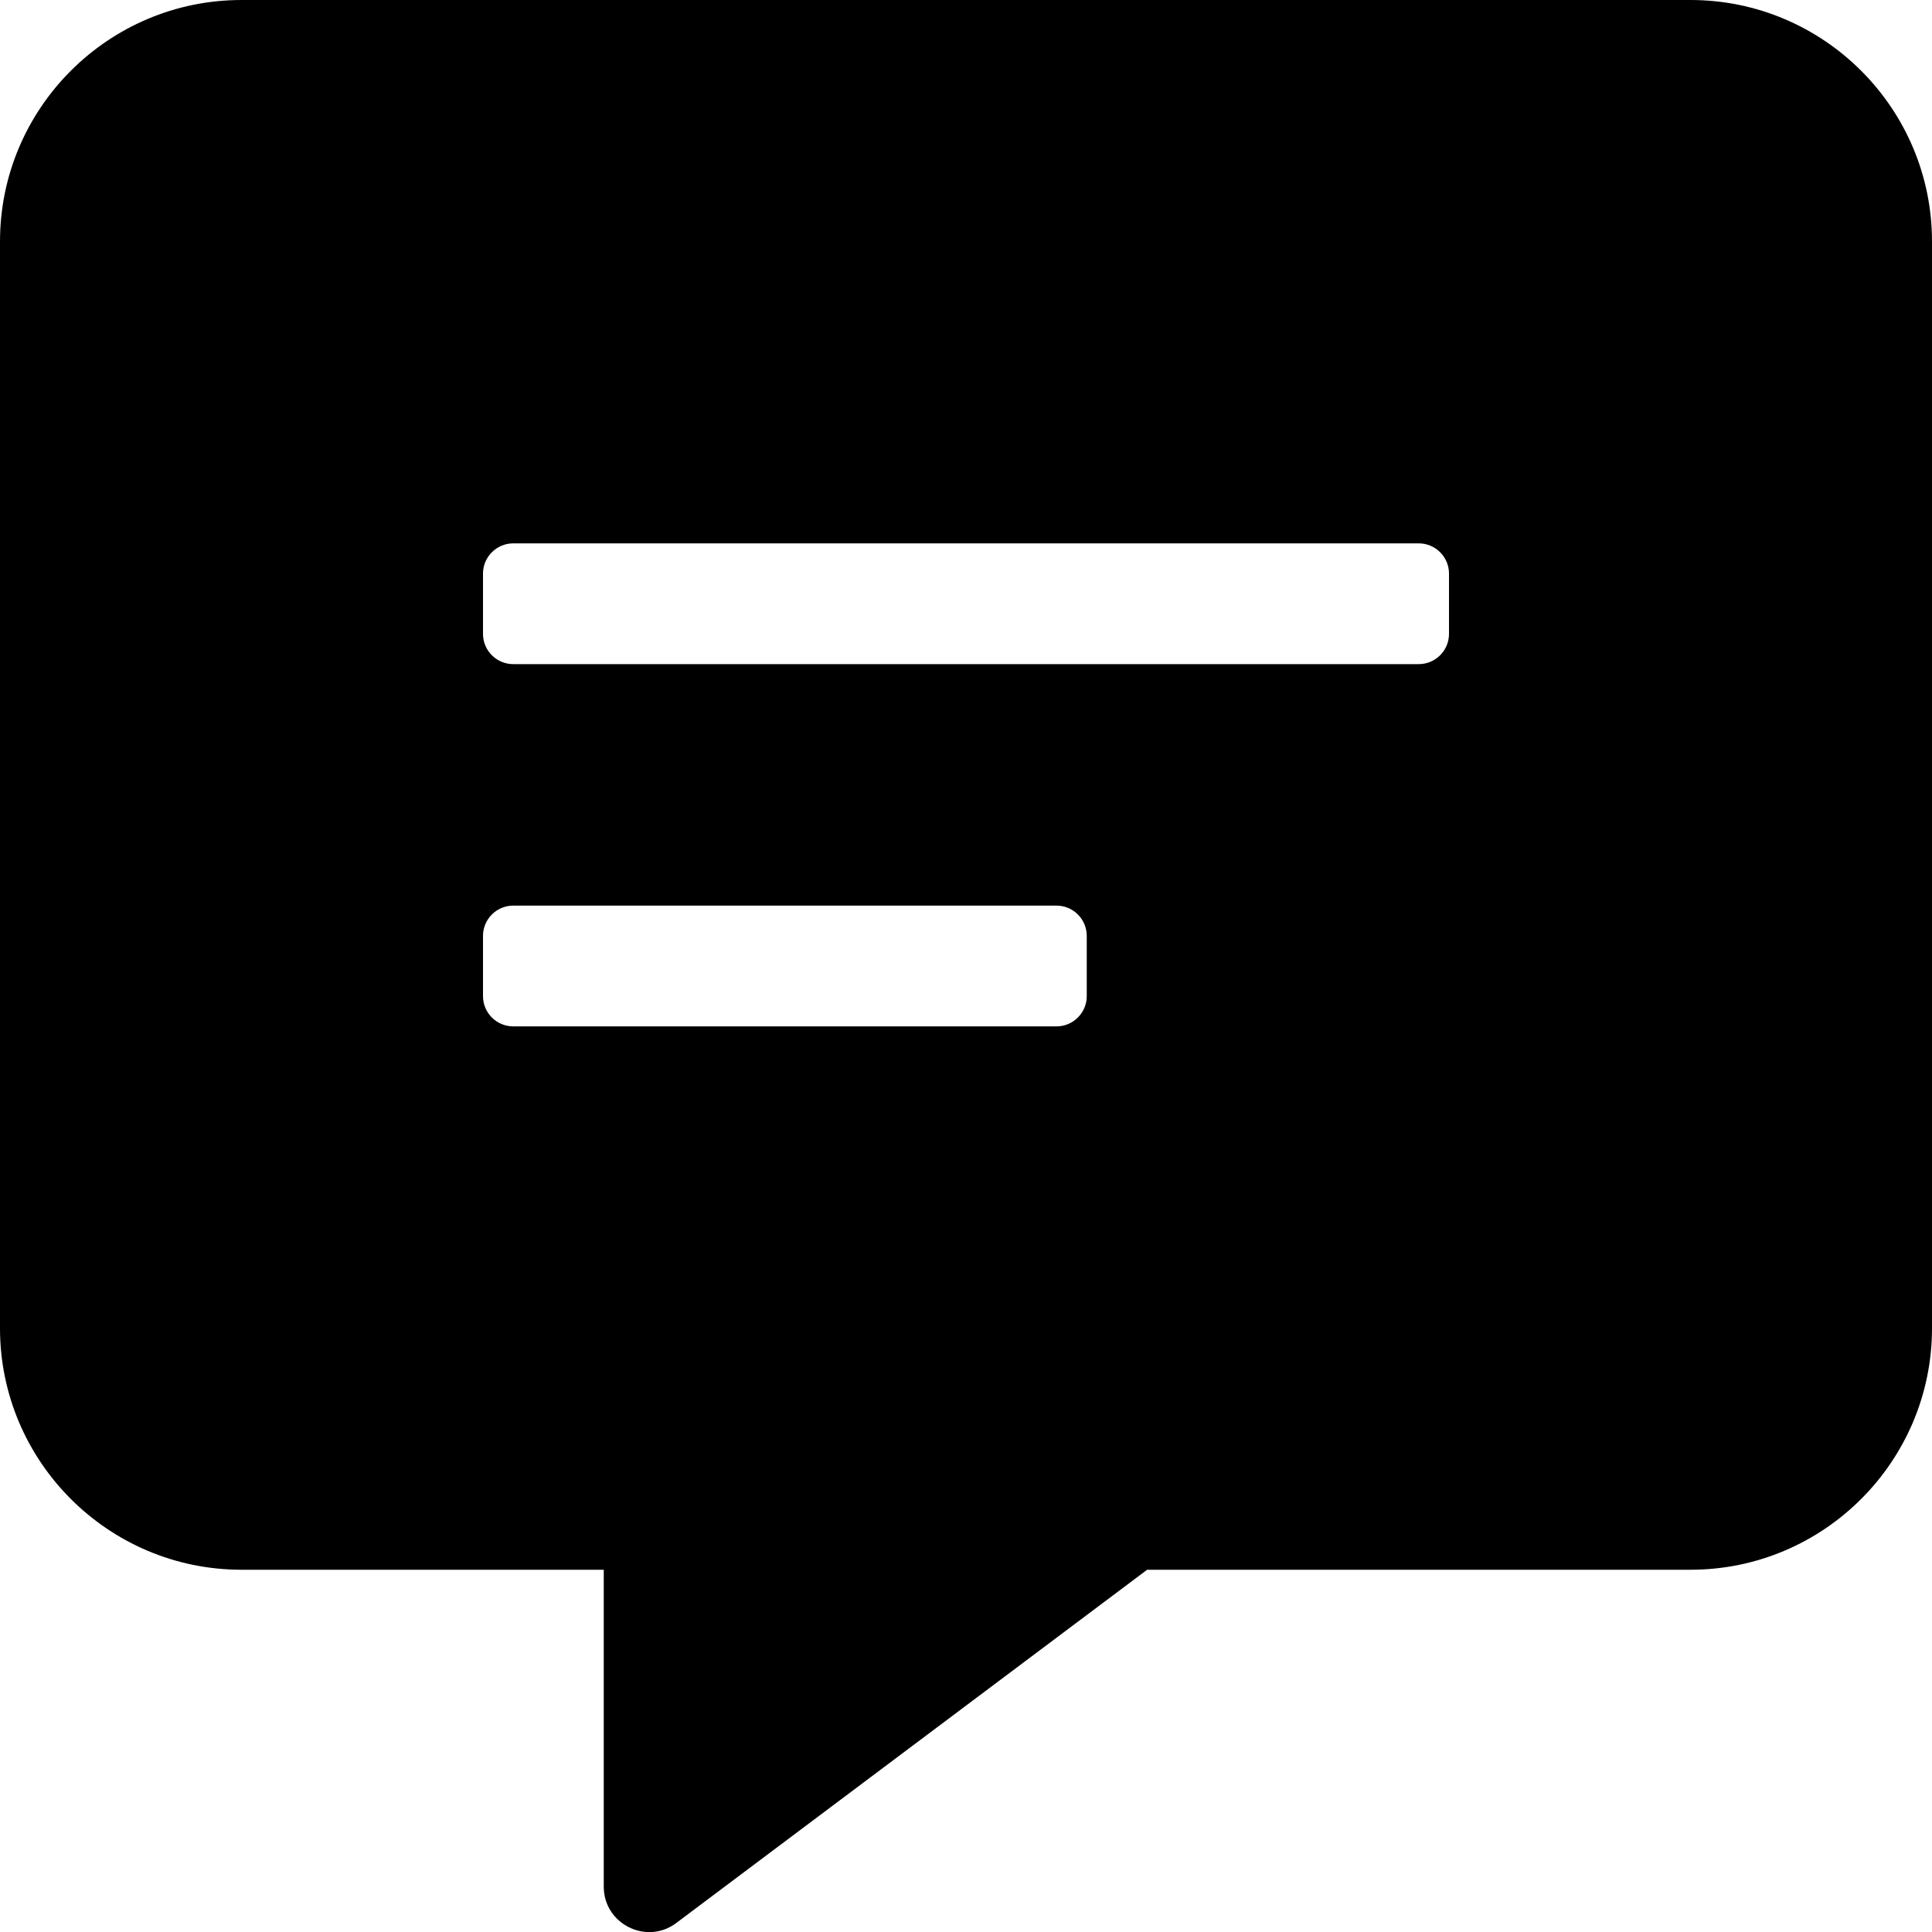
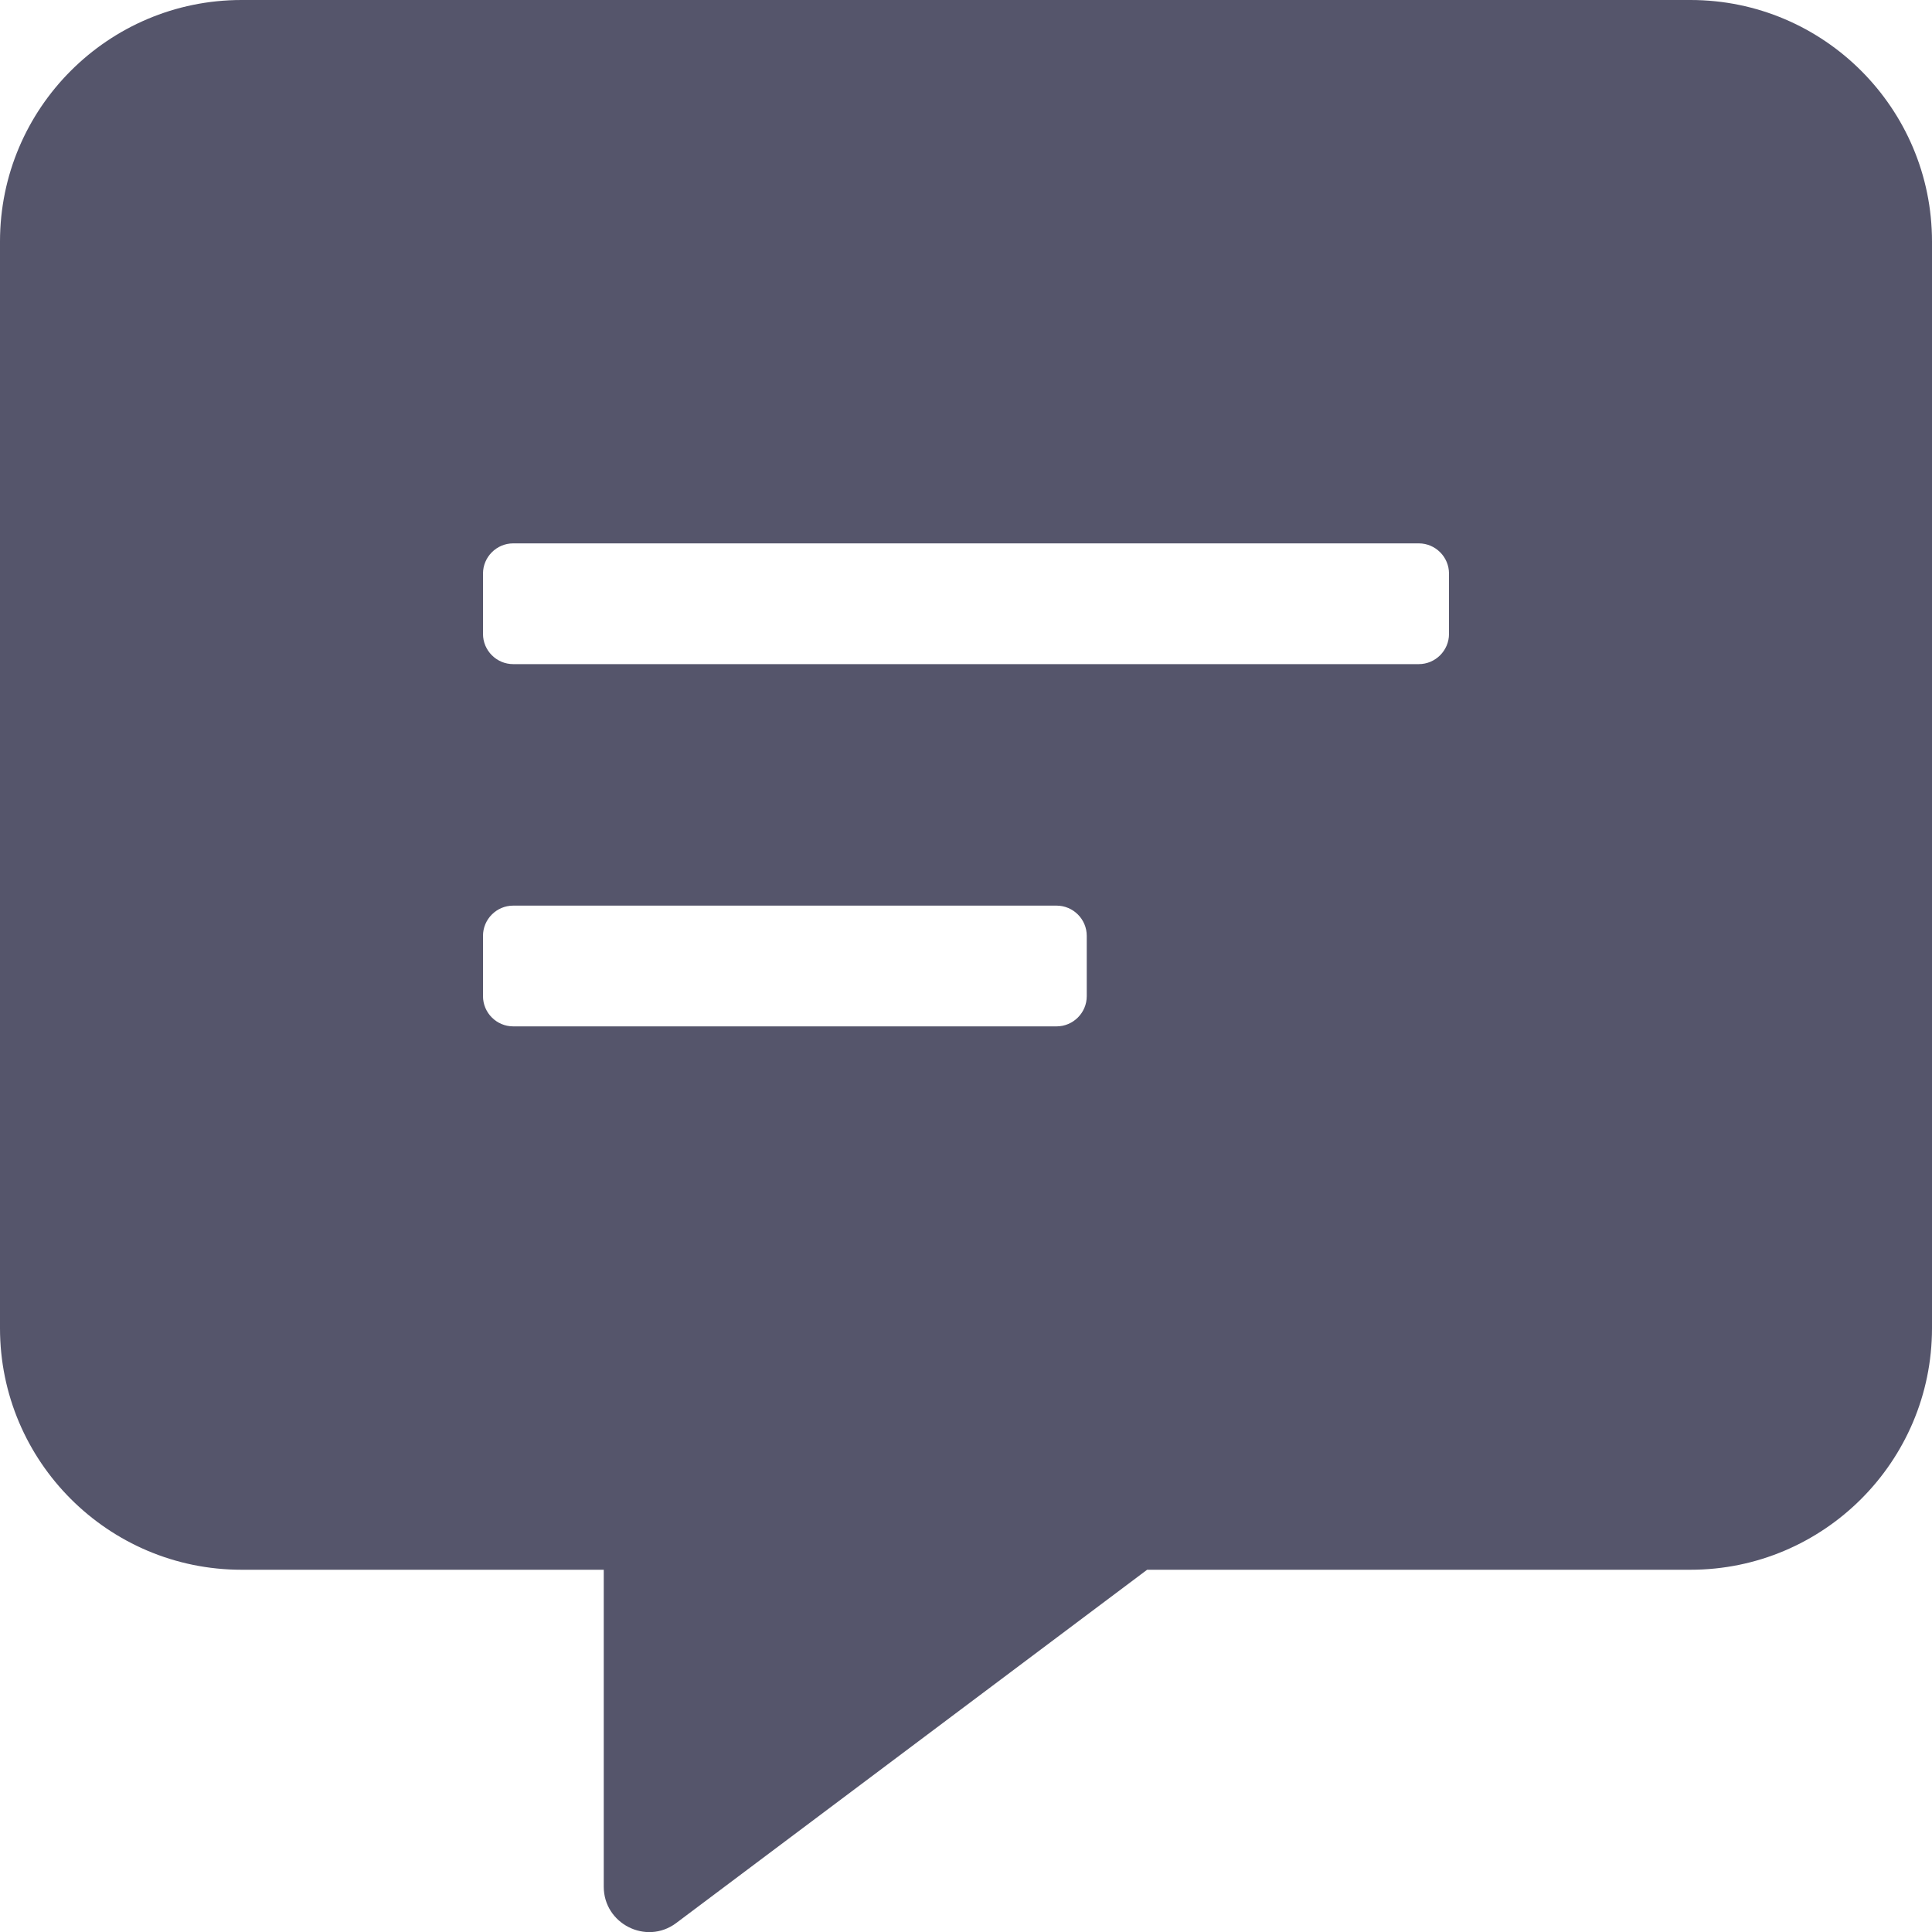
<svg xmlns="http://www.w3.org/2000/svg" version="1.1" viewBox="0 0 128 128">
-   <style type="text/css">.Line{fill:#000000;}</style>
-   <path class="Line" d="m112 0h-96c-8.825 0-16 7.175-16 16v72c0 8.825 7.175 16 16 16h24v21c0 2.45 2.8 3.875 4.775 2.425l31.225-23.425h36c8.825 0 16-7.175 16-16v-72c0-8.825-7.175-16-16-16zm-40 66c0 1.1-0.9 2-2 2h-36c-1.1 0-2-0.9-2-2v-4c0-1.1 0.9-2 2-2h36c1.1 0 2 0.9 2 2zm24-24c0 1.1-0.9 2-2 2h-60c-1.1 0-2-0.9-2-2v-4c0-1.1 0.9-2 2-2h60c1.1 0 2 0.9 2 2z" />
+   <style type="text/css">.Back{fill:#000022;fill-opacity:.667;}</style>
+   <path class="Back" d="m112 0h-96c-8.825 0-16 7.175-16 16v72c0 8.825 7.175 16 16 16h24v21c0 2.45 2.8 3.875 4.775 2.425l31.225-23.425h36c8.825 0 16-7.175 16-16v-72c0-8.825-7.175-16-16-16zm-40 66c0 1.1-0.9 2-2 2h-36c-1.1 0-2-0.9-2-2v-4c0-1.1 0.9-2 2-2h36c1.1 0 2 0.9 2 2zm24-24c0 1.1-0.9 2-2 2h-60c-1.1 0-2-0.9-2-2v-4c0-1.1 0.9-2 2-2h60c1.1 0 2 0.9 2 2z" />
</svg>
